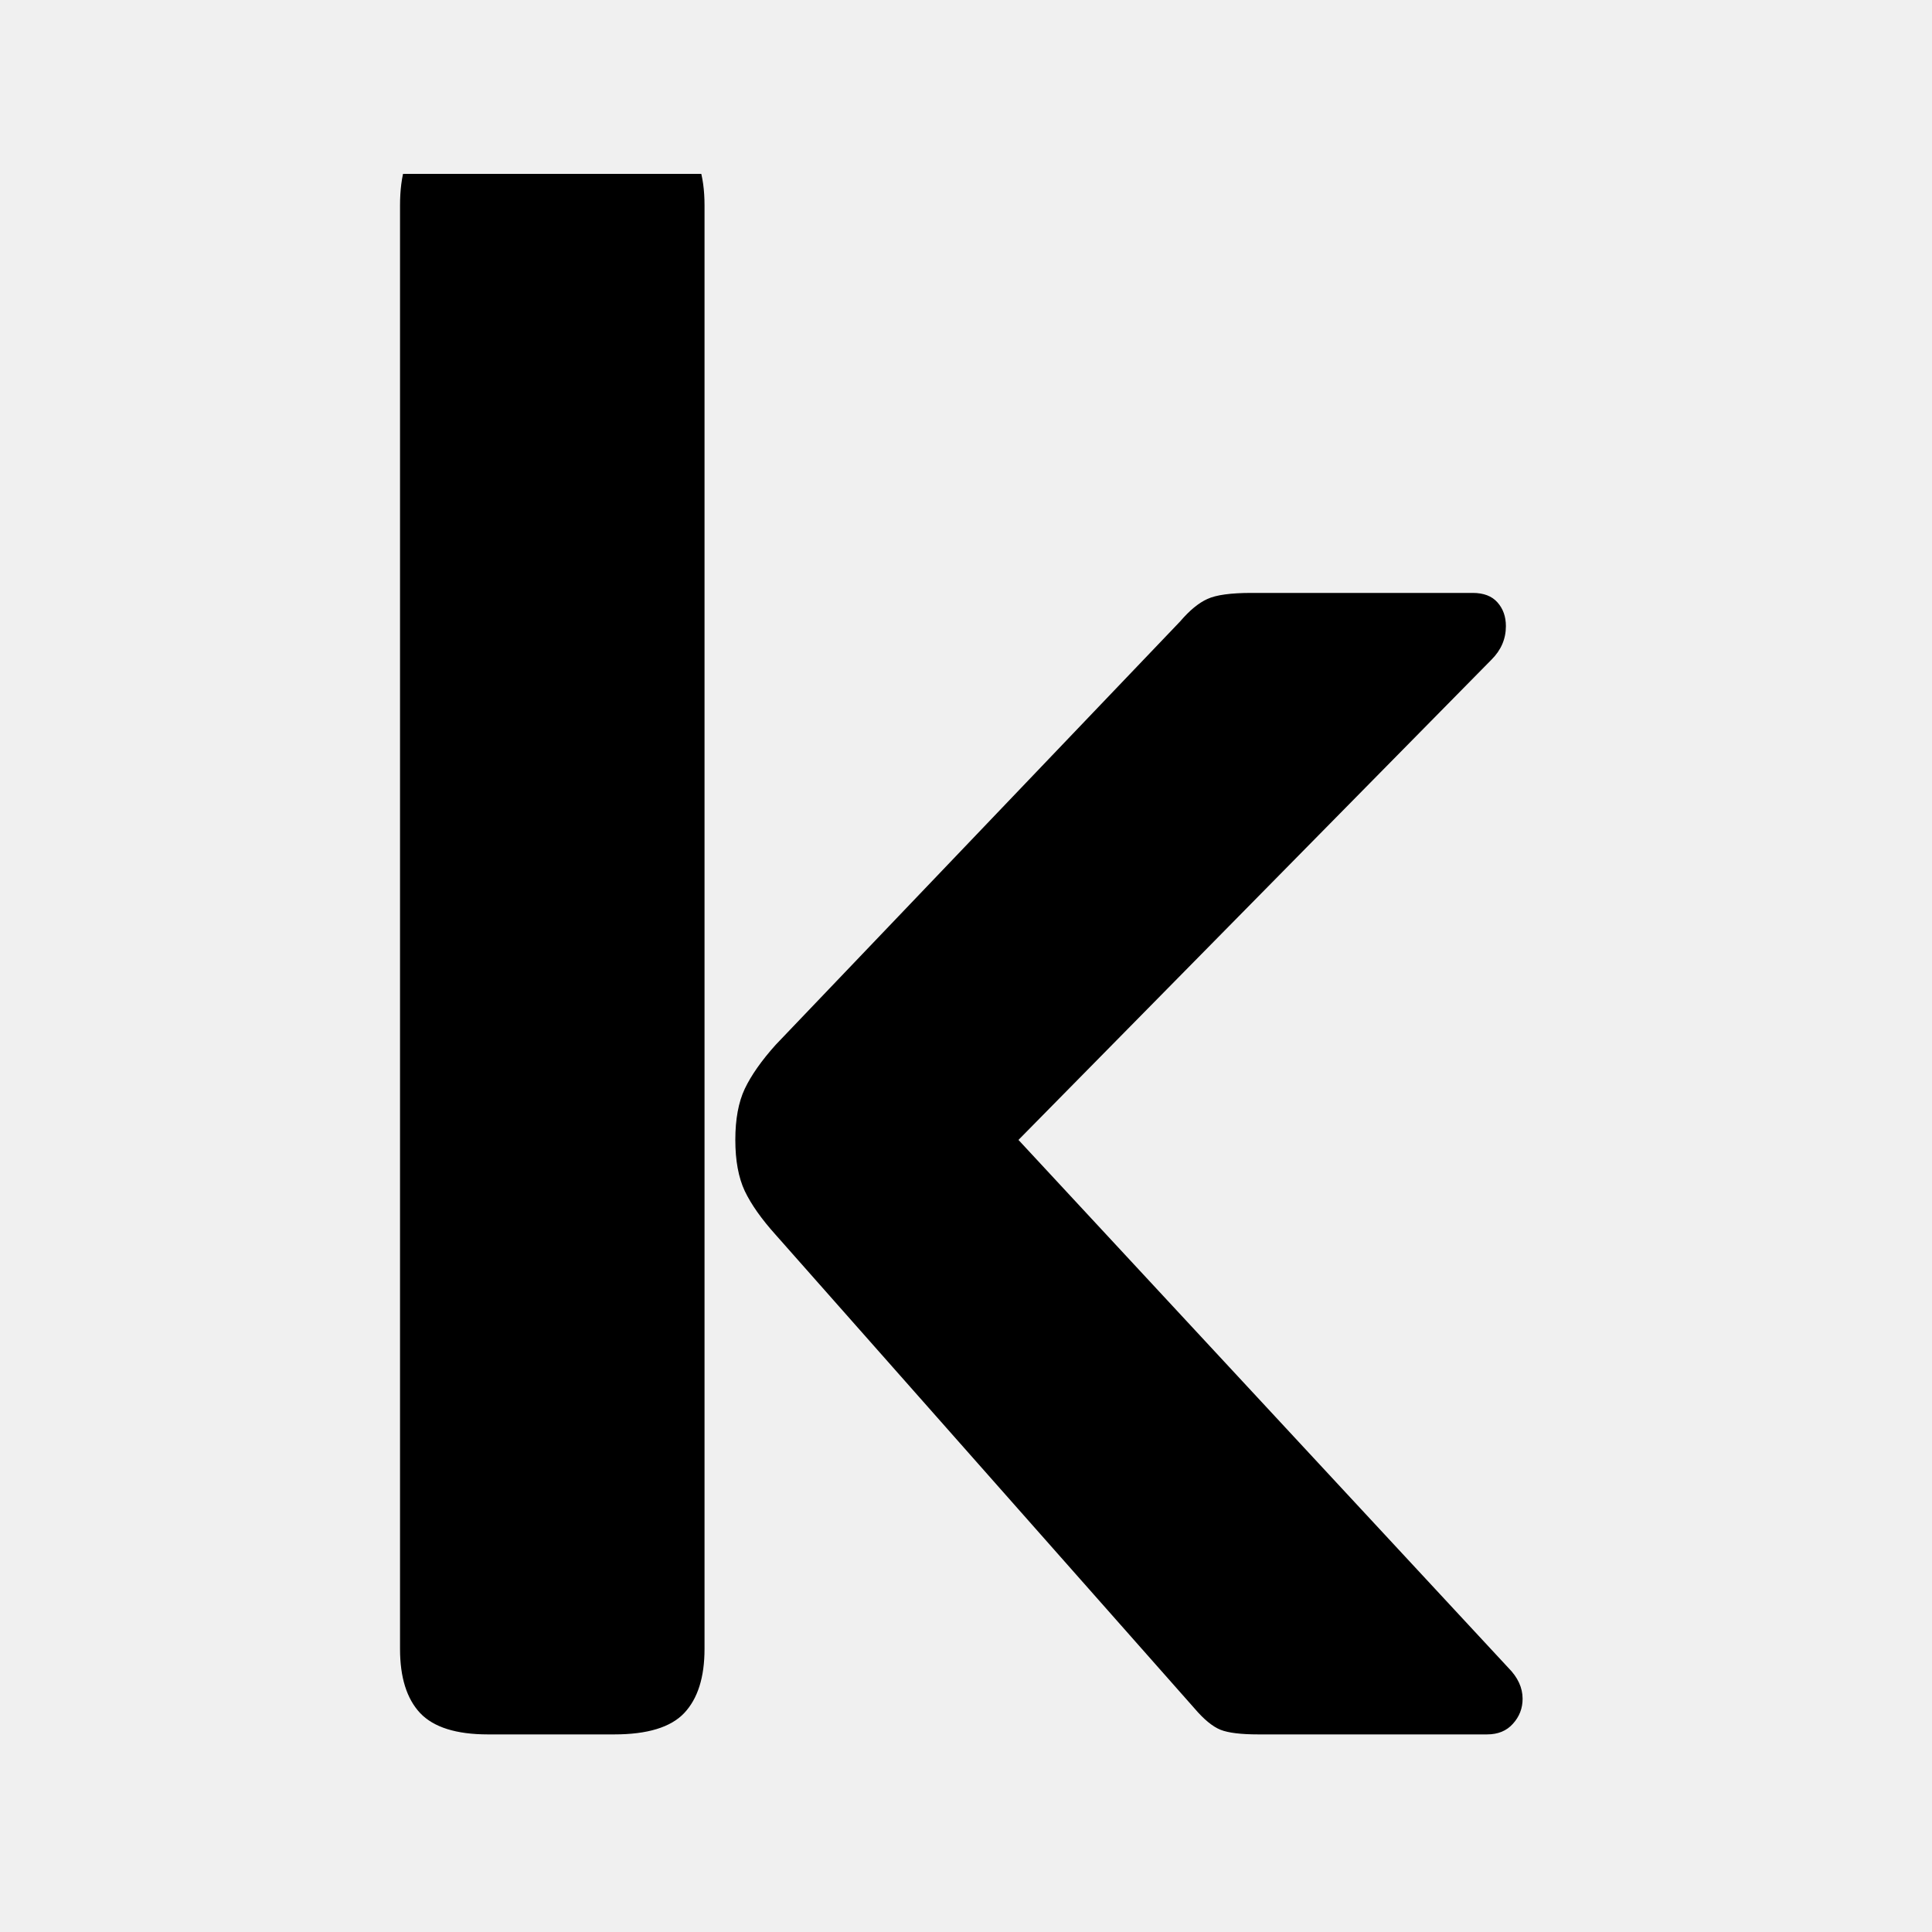
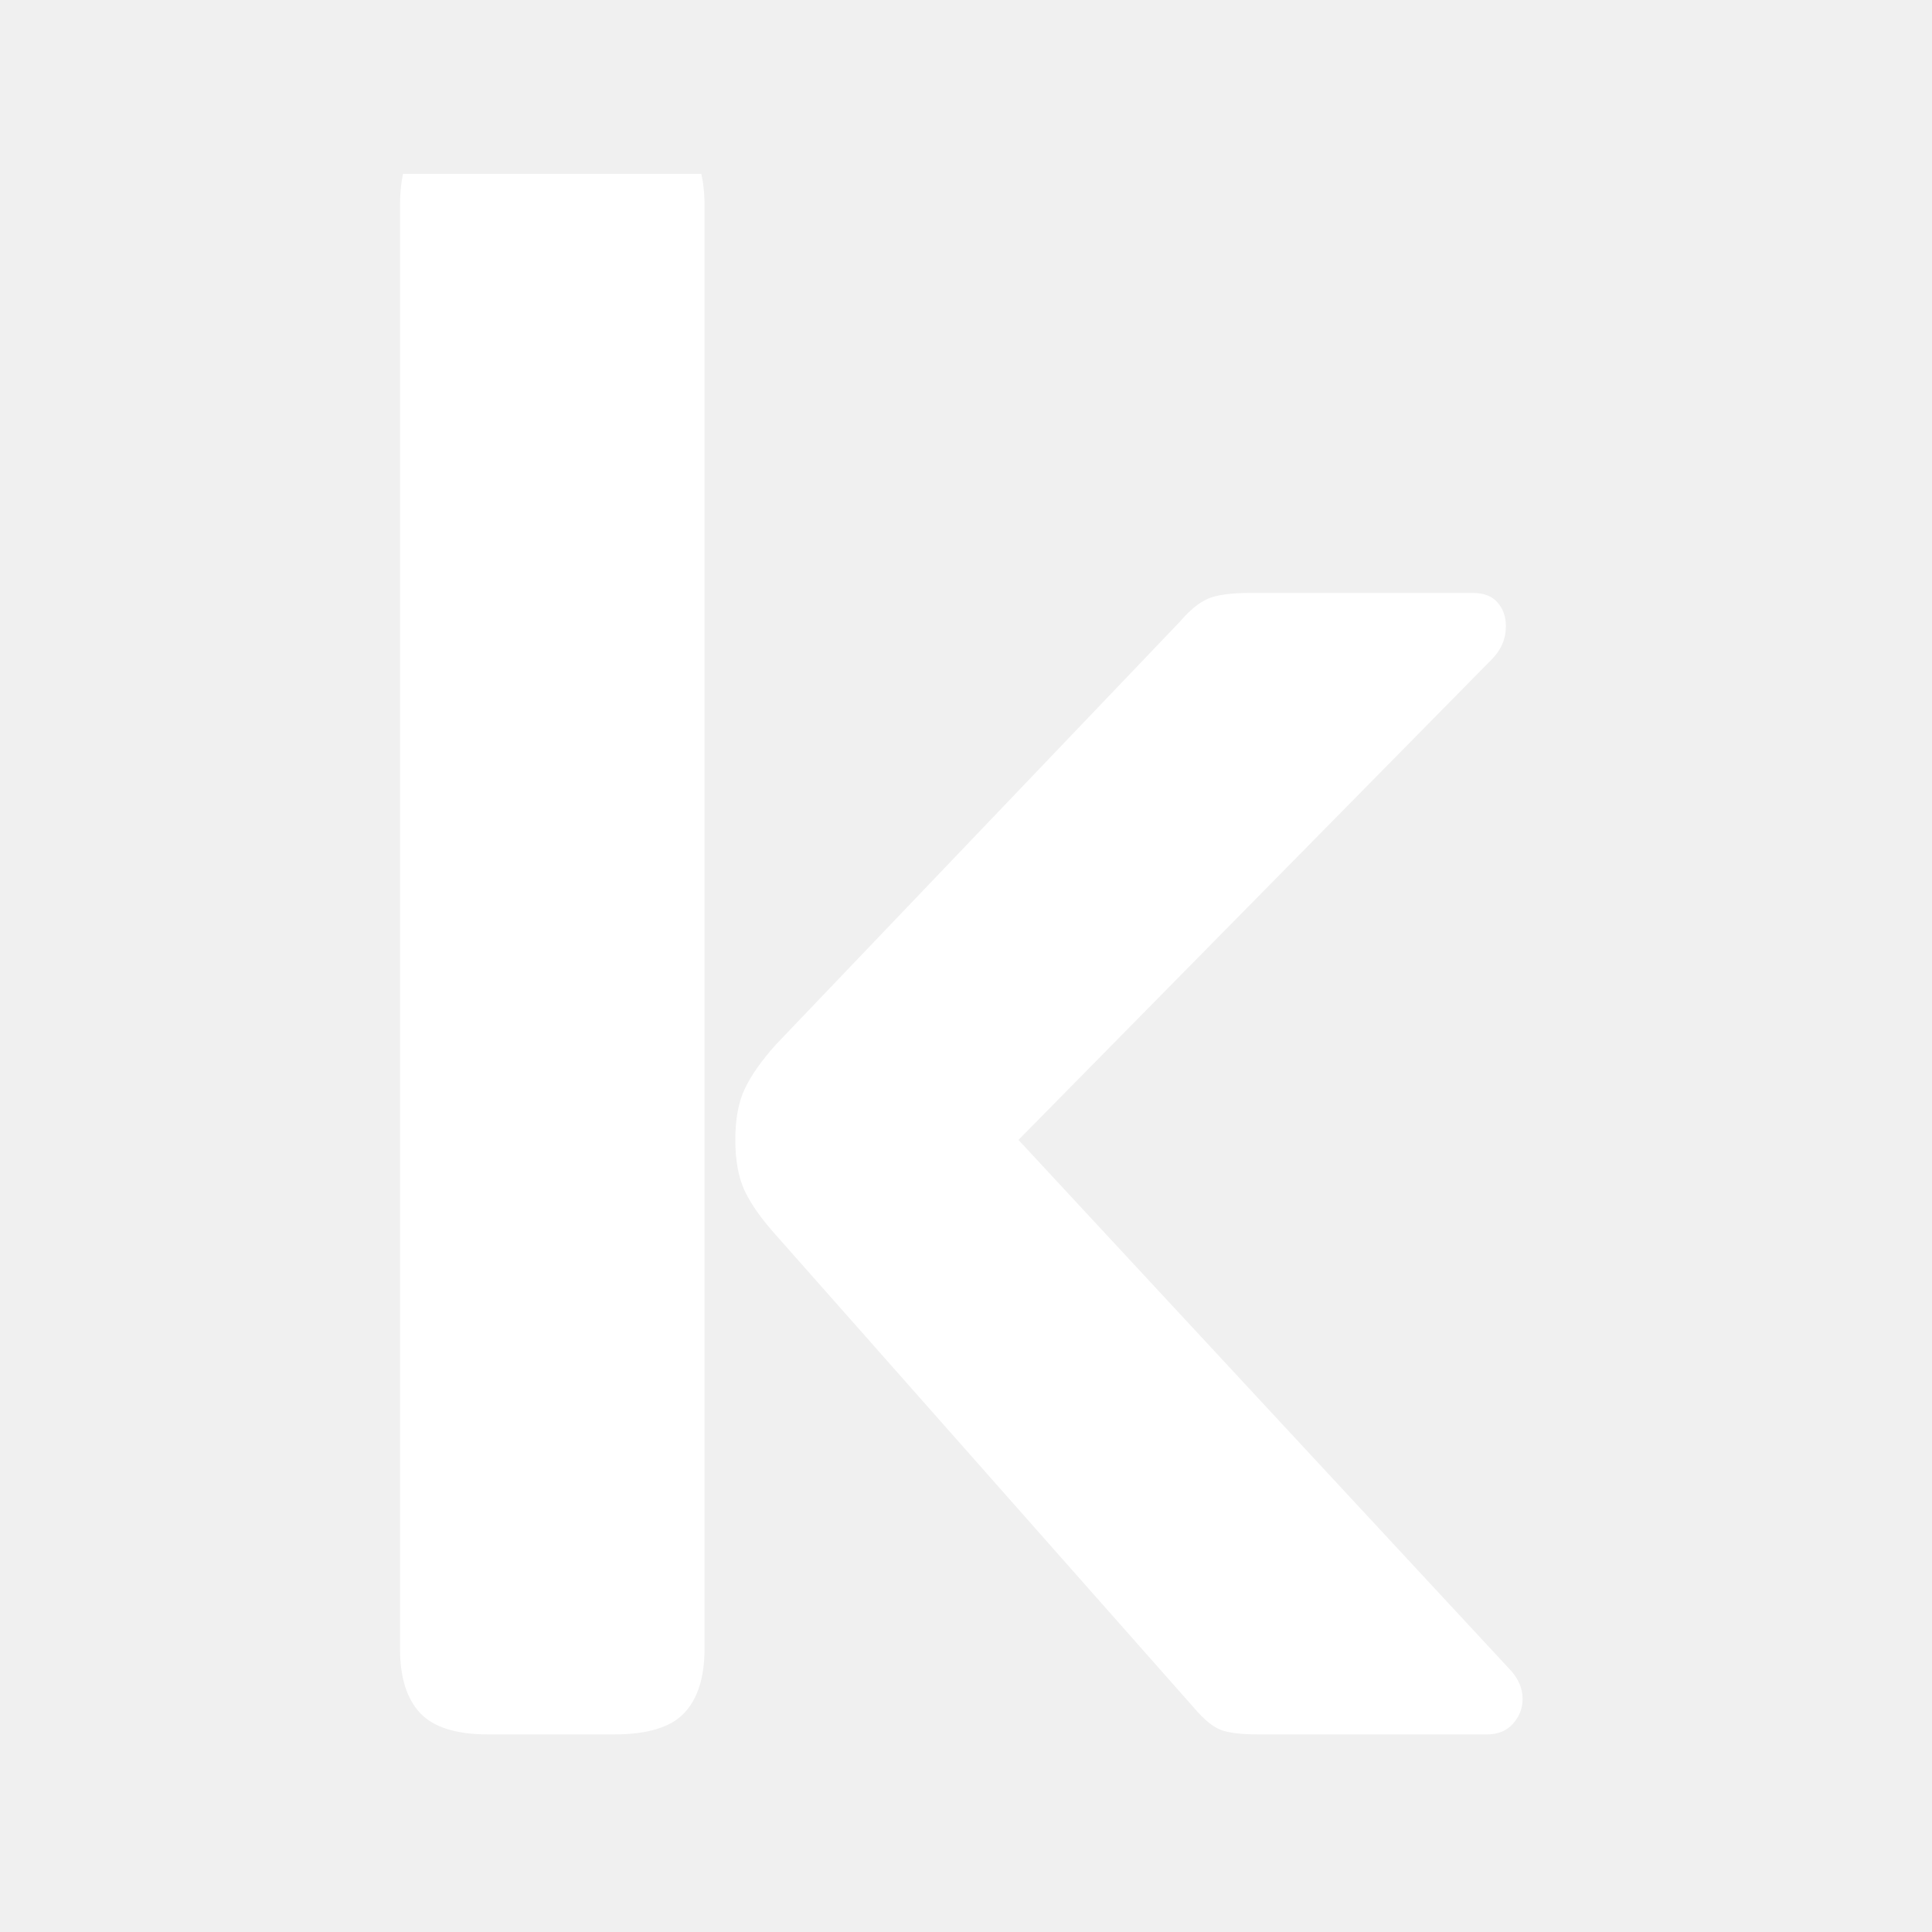
<svg xmlns="http://www.w3.org/2000/svg" width="200" zoomAndPan="magnify" viewBox="0 0 150 150" height="200" preserveAspectRatio="xMidYMid meet" version="1.0" id="svg7">
  <defs id="defs1">
    <g id="g1" />
    <clipPath id="9c56a78269">
      <path d="M 11 0 L 99 0 L 99 122 L 11 122 Z M 11 0 " clip-rule="nonzero" id="path1" />
    </clipPath>
    <clipPath id="919358cb9a">
      <rect x="0" width="109" y="0" height="150" id="rect1" />
    </clipPath>
  </defs>
-   <g transform="translate(20,13.5)" id="g7" style="fill:#000000">
-     <g clip-path="url(#919358cb9a)" id="g6" style="fill:#000000">
-       <g clip-path="url(#9c56a78269)" id="g5" style="fill:#000000">
-         <g fill="#000000" fill-opacity="1" id="g4" style="fill:#000000">
-           <g transform="translate(0.167245,121.159)" id="g3" style="fill:#000000">
-             <g id="g2" style="fill:#000000">
-               <path d="m 17.719,0 c -2.461,0 -4.215,-0.551 -5.266,-1.656 -1.043,-1.113 -1.562,-2.773 -1.562,-4.984 V -118.719 c 0,-2.344 0.52,-4.066 1.562,-5.172 1.051,-1.113 2.805,-1.672 5.266,-1.672 h 9.797 c 2.457,0 4.238,0.559 5.344,1.672 1.113,1.105 1.672,2.828 1.672,5.172 V -6.641 c 0,2.211 -0.527,3.871 -1.578,4.984 C 31.91,-0.551 30.098,0 27.516,0 Z m 59.828,0 c -1.355,0 -2.34,-0.117 -2.953,-0.359 -0.617,-0.25 -1.293,-0.805 -2.031,-1.672 l -32.5,-36.75 c -1.105,-1.227 -1.906,-2.363 -2.406,-3.406 -0.492,-1.051 -0.734,-2.375 -0.734,-3.969 0,-1.602 0.242,-2.926 0.734,-3.969 0.5,-1.051 1.301,-2.191 2.406,-3.422 L 71.453,-86.406 c 0.738,-0.863 1.445,-1.445 2.125,-1.75 C 74.254,-88.469 75.395,-88.625 77,-88.625 h 17.172 c 0.852,0 1.492,0.246 1.922,0.734 0.438,0.492 0.656,1.105 0.656,1.844 0,0.992 -0.371,1.855 -1.109,2.594 L 58.906,-46.156 96.938,-5.172 c 0.738,0.742 1.109,1.543 1.109,2.406 0,0.742 -0.25,1.387 -0.75,1.938 C 96.805,-0.273 96.133,0 95.281,0 Z m 0,0" id="path2" style="fill:#000000" />
+   <g transform="translate(20,13.5)" id="g7" style="fill:#ffffff">
+     <g clip-path="url(#919358cb9a)" id="g6" style="fill:#ffffff">
+       <g clip-path="url(#9c56a78269)" id="g5" style="fill:#ffffff">
+         <g fill="#000000" fill-opacity="1" id="g4" style="fill:#ffffff">
+           <g transform="translate(0.167245,121.159)" id="g3" style="fill:#ffffff">
+             <g id="g2" style="fill:#ffffff">
+               <path d="m 17.719,0 c -2.461,0 -4.215,-0.551 -5.266,-1.656 -1.043,-1.113 -1.562,-2.773 -1.562,-4.984 V -118.719 c 0,-2.344 0.52,-4.066 1.562,-5.172 1.051,-1.113 2.805,-1.672 5.266,-1.672 h 9.797 c 2.457,0 4.238,0.559 5.344,1.672 1.113,1.105 1.672,2.828 1.672,5.172 V -6.641 c 0,2.211 -0.527,3.871 -1.578,4.984 C 31.91,-0.551 30.098,0 27.516,0 Z m 59.828,0 c -1.355,0 -2.34,-0.117 -2.953,-0.359 -0.617,-0.25 -1.293,-0.805 -2.031,-1.672 l -32.5,-36.75 c -1.105,-1.227 -1.906,-2.363 -2.406,-3.406 -0.492,-1.051 -0.734,-2.375 -0.734,-3.969 0,-1.602 0.242,-2.926 0.734,-3.969 0.5,-1.051 1.301,-2.191 2.406,-3.422 L 71.453,-86.406 c 0.738,-0.863 1.445,-1.445 2.125,-1.75 C 74.254,-88.469 75.395,-88.625 77,-88.625 h 17.172 c 0.852,0 1.492,0.246 1.922,0.734 0.438,0.492 0.656,1.105 0.656,1.844 0,0.992 -0.371,1.855 -1.109,2.594 L 58.906,-46.156 96.938,-5.172 c 0.738,0.742 1.109,1.543 1.109,2.406 0,0.742 -0.25,1.387 -0.75,1.938 C 96.805,-0.273 96.133,0 95.281,0 Z m 0,0" id="path2" style="fill:#ffffff" />
            </g>
          </g>
        </g>
      </g>
    </g>
  </g>
</svg>
